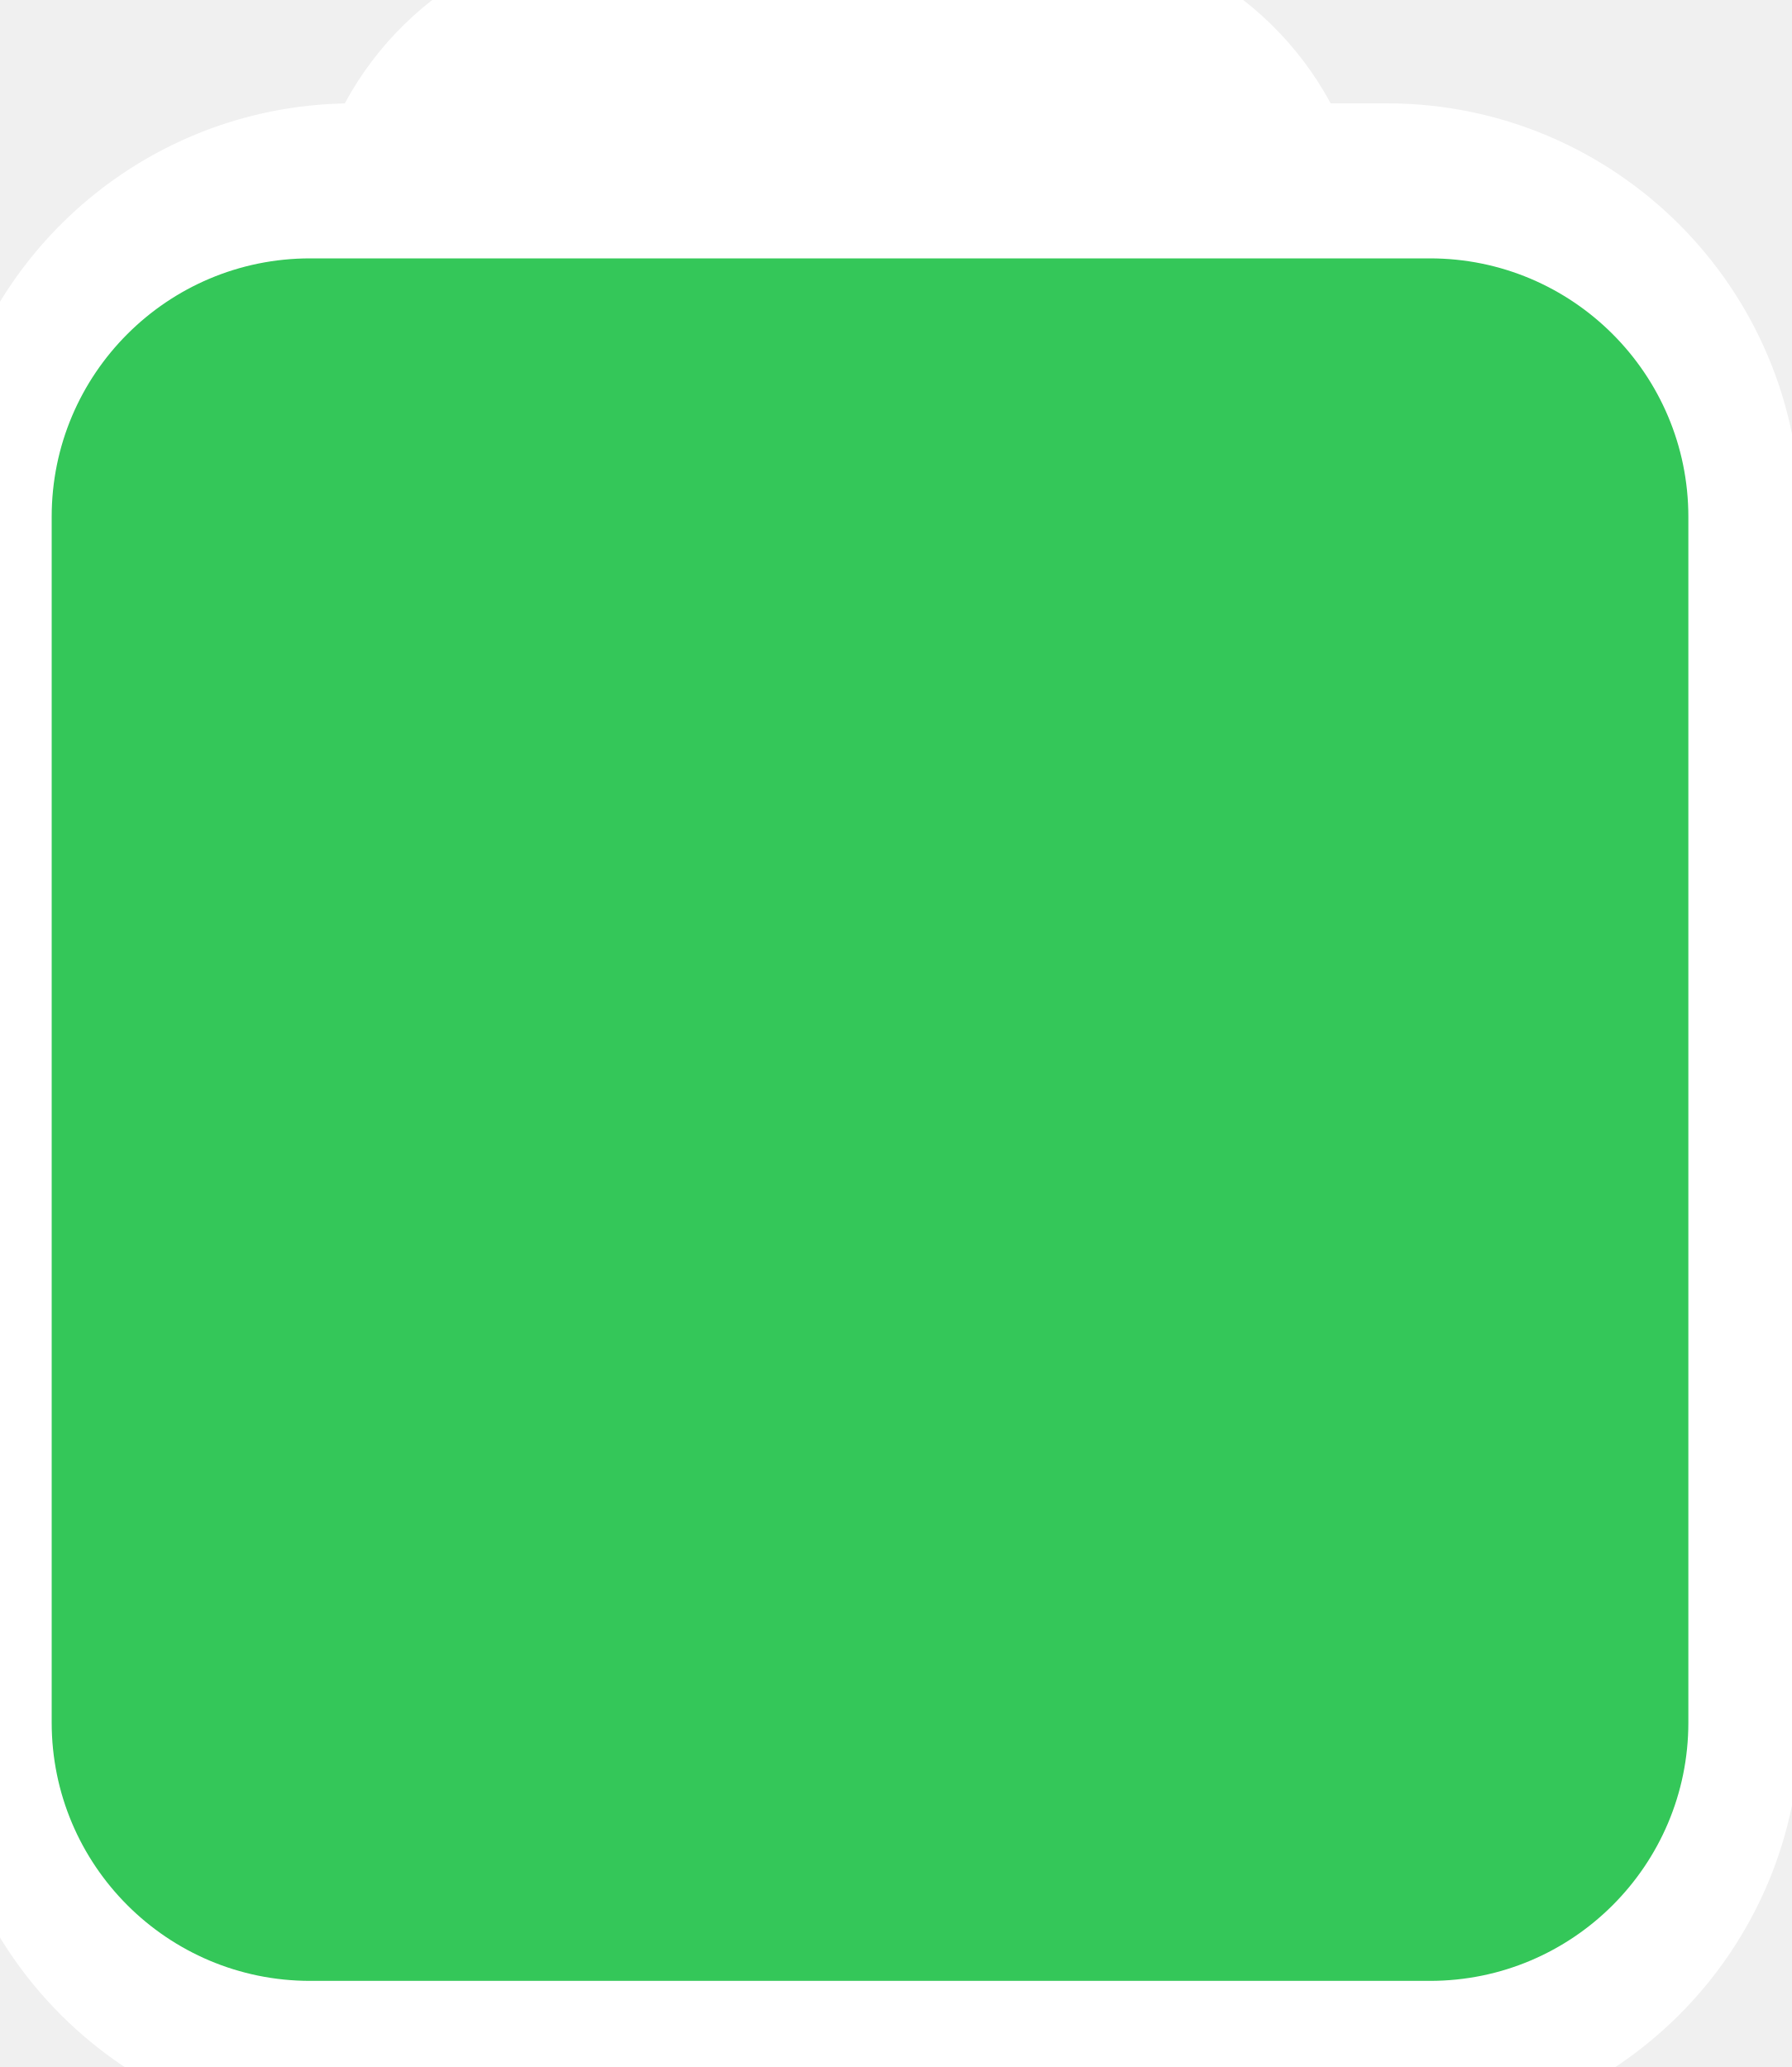
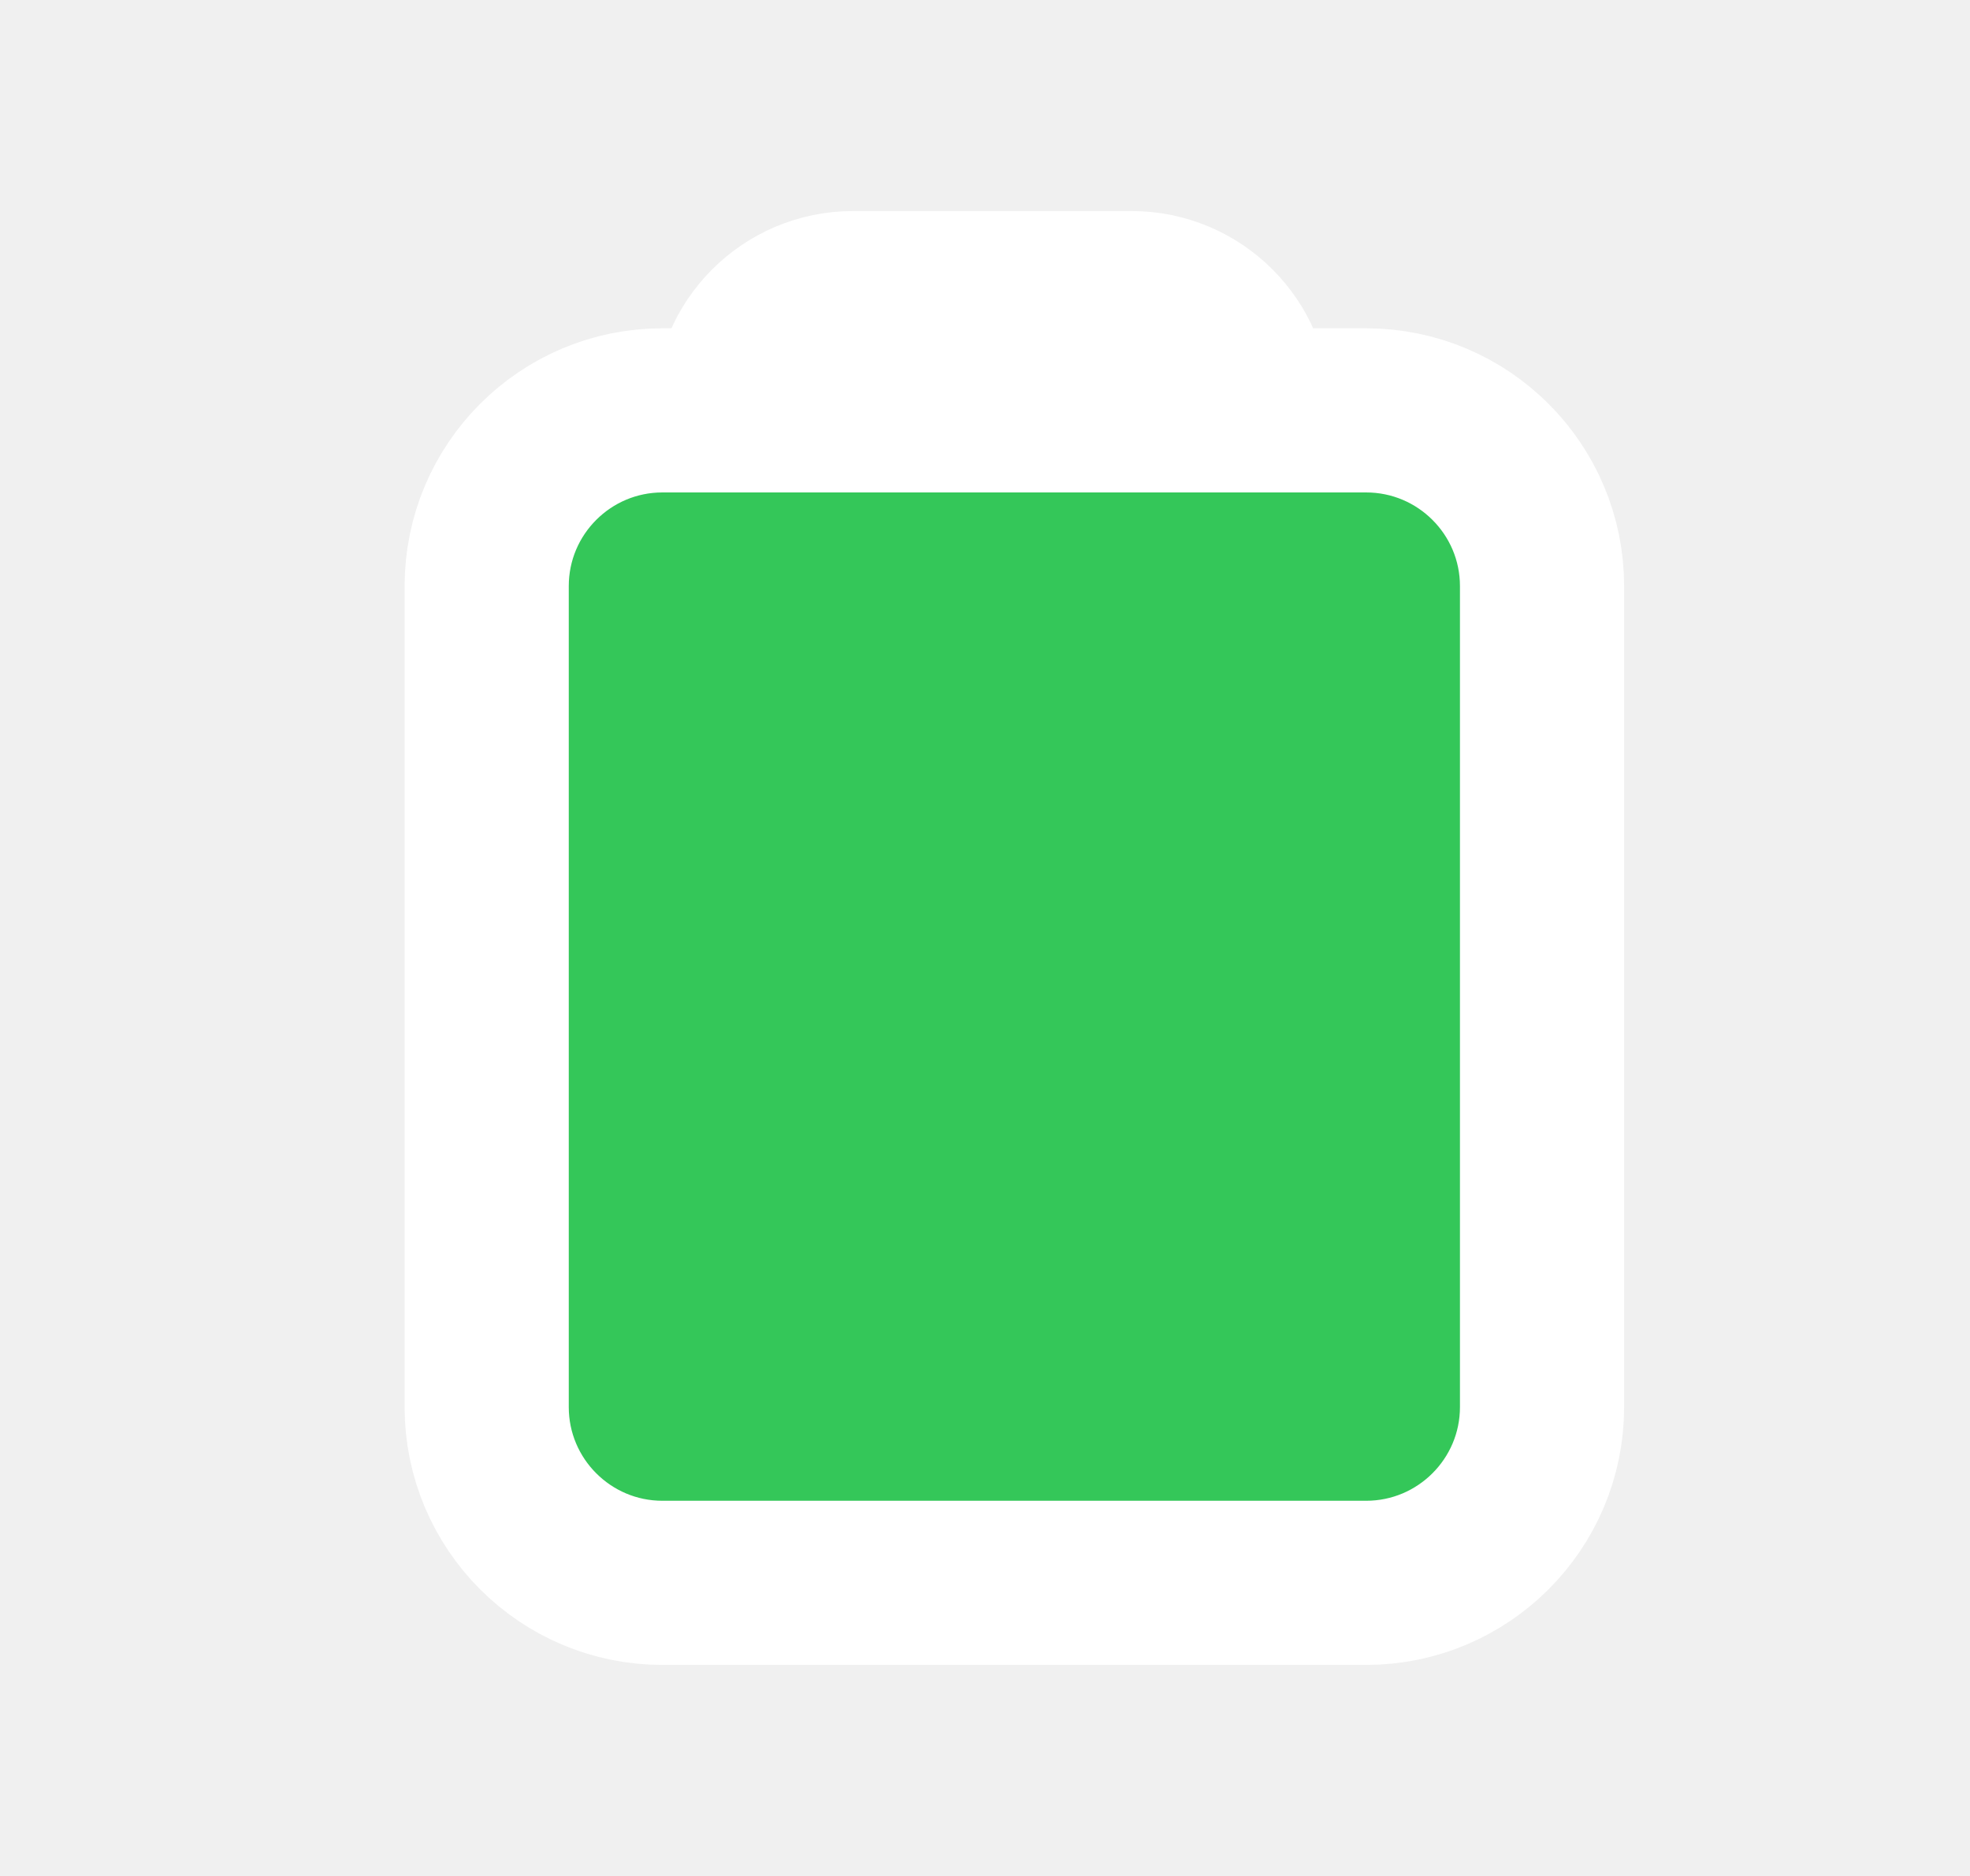
- <svg xmlns="http://www.w3.org/2000/svg" width="26" height="30" viewBox="0 0 26 30" fill="none">
-   <g id="Icon Frame">
-     <path id="Vector_2" fill-rule="evenodd" clip-rule="evenodd" d="M5.651 2.5C6.166 1.044 7.555 0 9.188 0H15.125C16.758 0 18.147 1.044 18.662 2.5H20.125C22.886 2.5 25.125 4.739 25.125 7.5V25C25.125 27.761 22.886 30 20.125 30H5.125C2.364 30 0.125 27.761 0.125 25V7.5C0.125 4.739 2.364 2.5 5.125 2.5H5.651ZM9.181 2.5H15.131C15.129 2.5 15.127 2.5 15.125 2.5H9.188C9.186 2.5 9.184 2.5 9.181 2.5ZM5.125 5C3.744 5 2.625 6.119 2.625 7.5V25C2.625 26.381 3.744 27.5 5.125 27.5H20.125C21.506 27.5 22.625 26.381 22.625 25V7.5C22.625 6.119 21.506 5 20.125 5H5.125Z" fill="white" stroke="white" stroke-width="2" stroke-linecap="round" stroke-linejoin="round" />
-     <path id="Vector" d="M0.75 7.5V25C0.75 27.071 2.429 28.75 4.5 28.75H20.75C22.821 28.75 24.5 27.071 24.5 25V7.502C24.5 5.431 22.821 3.75 20.75 3.75H4.5C2.429 3.75 0.75 5.429 0.75 7.5Z" fill="#34C759" />
+ <svg xmlns="http://www.w3.org/2000/svg" width="21" height="20" viewBox="0 0 21 20" fill="none">
+   <g clip-path="url(#clip0_4015_71)">
+     <path d="M4.875 6.25V15C4.875 16.035 5.714 16.875 6.75 16.875H14.875C15.911 16.875 16.75 16.035 16.75 15V6.251C16.75 5.216 15.911 4.375 14.875 4.375H6.75C5.714 4.375 4.875 5.214 4.875 6.25Z" fill="#34C759" />
+     <path d="M7.844 4.375H7.062C6.027 4.375 5.188 5.214 5.188 6.25V15C5.188 16.035 6.027 16.875 7.062 16.875H12.132H14.562C15.598 16.875 16.438 16.035 16.438 15V6.25C16.438 5.214 15.598 4.375 14.562 4.375H13.312M7.844 4.375H10.812H13.312M7.844 4.375V4.375C7.844 3.685 8.403 3.125 9.094 3.125H12.062C12.753 3.125 13.312 3.685 13.312 4.375V4.375" stroke="white" stroke-width="1.75" stroke-linecap="round" stroke-linejoin="round" />
  </g>
+   <defs>
+     <clipPath id="clip0_4015_71">
+       <rect width="20" height="20" fill="white" transform="translate(0.5)" />
+     </clipPath>
+   </defs>
</svg>
